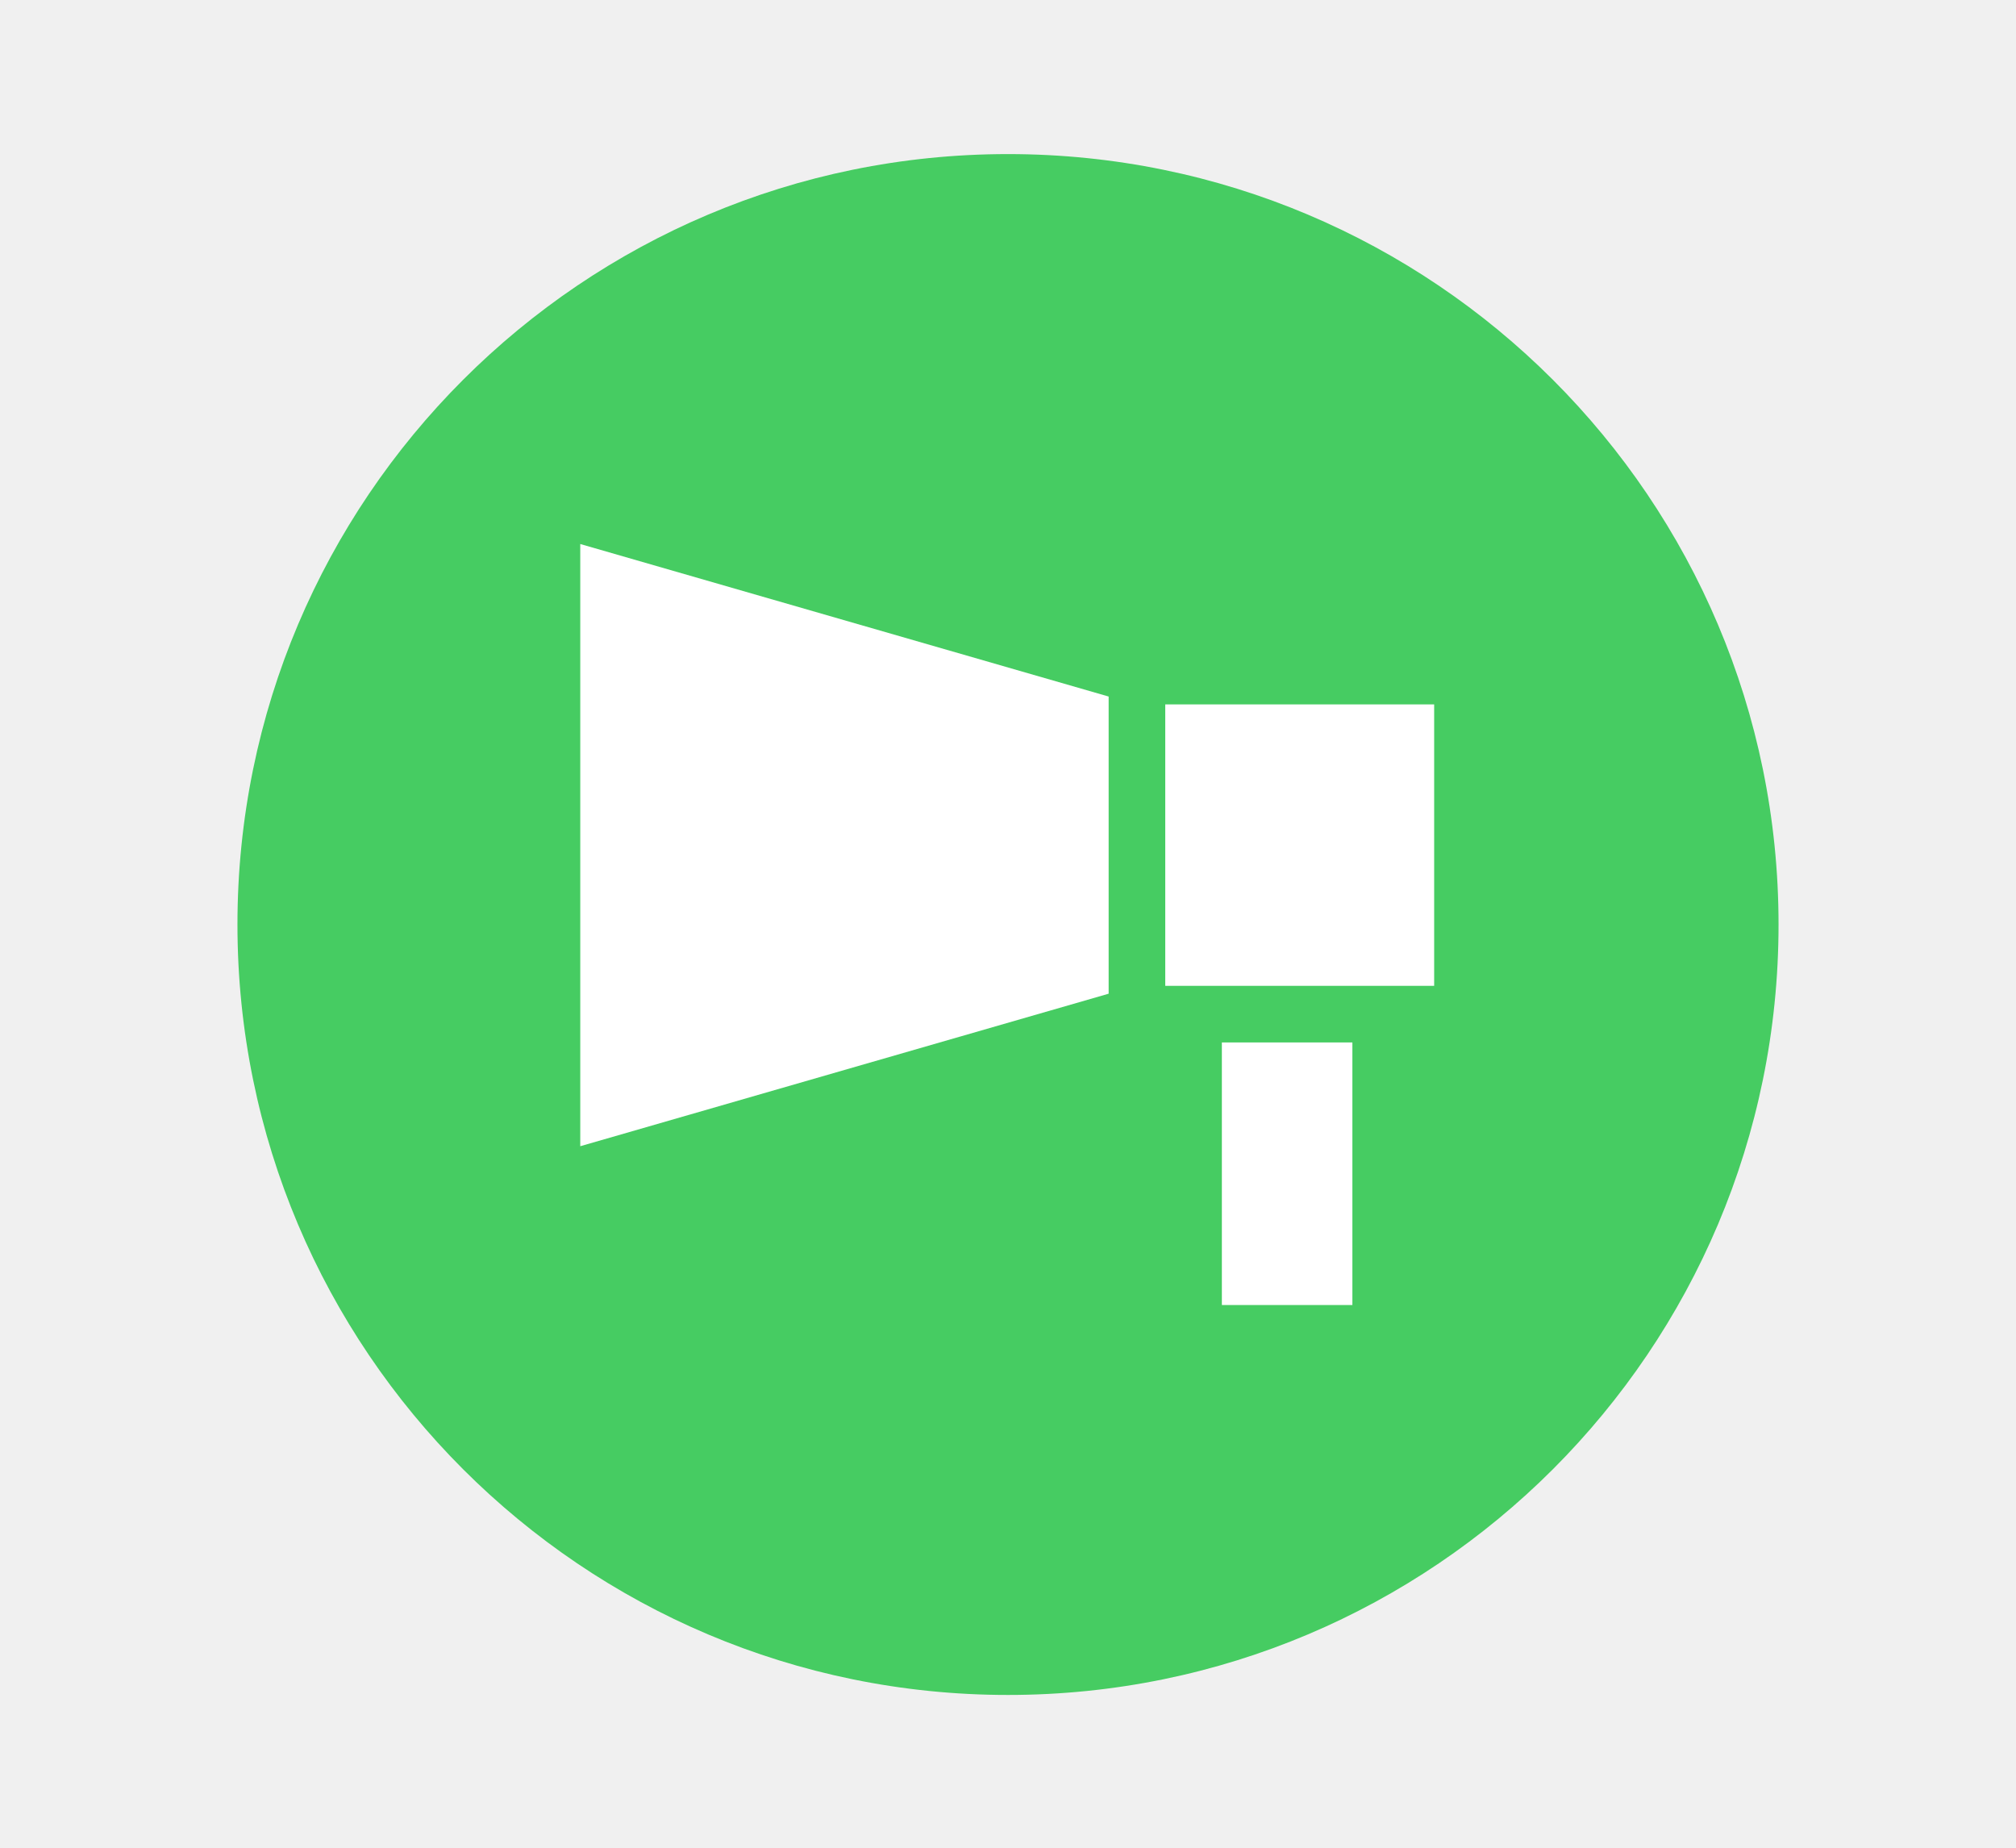
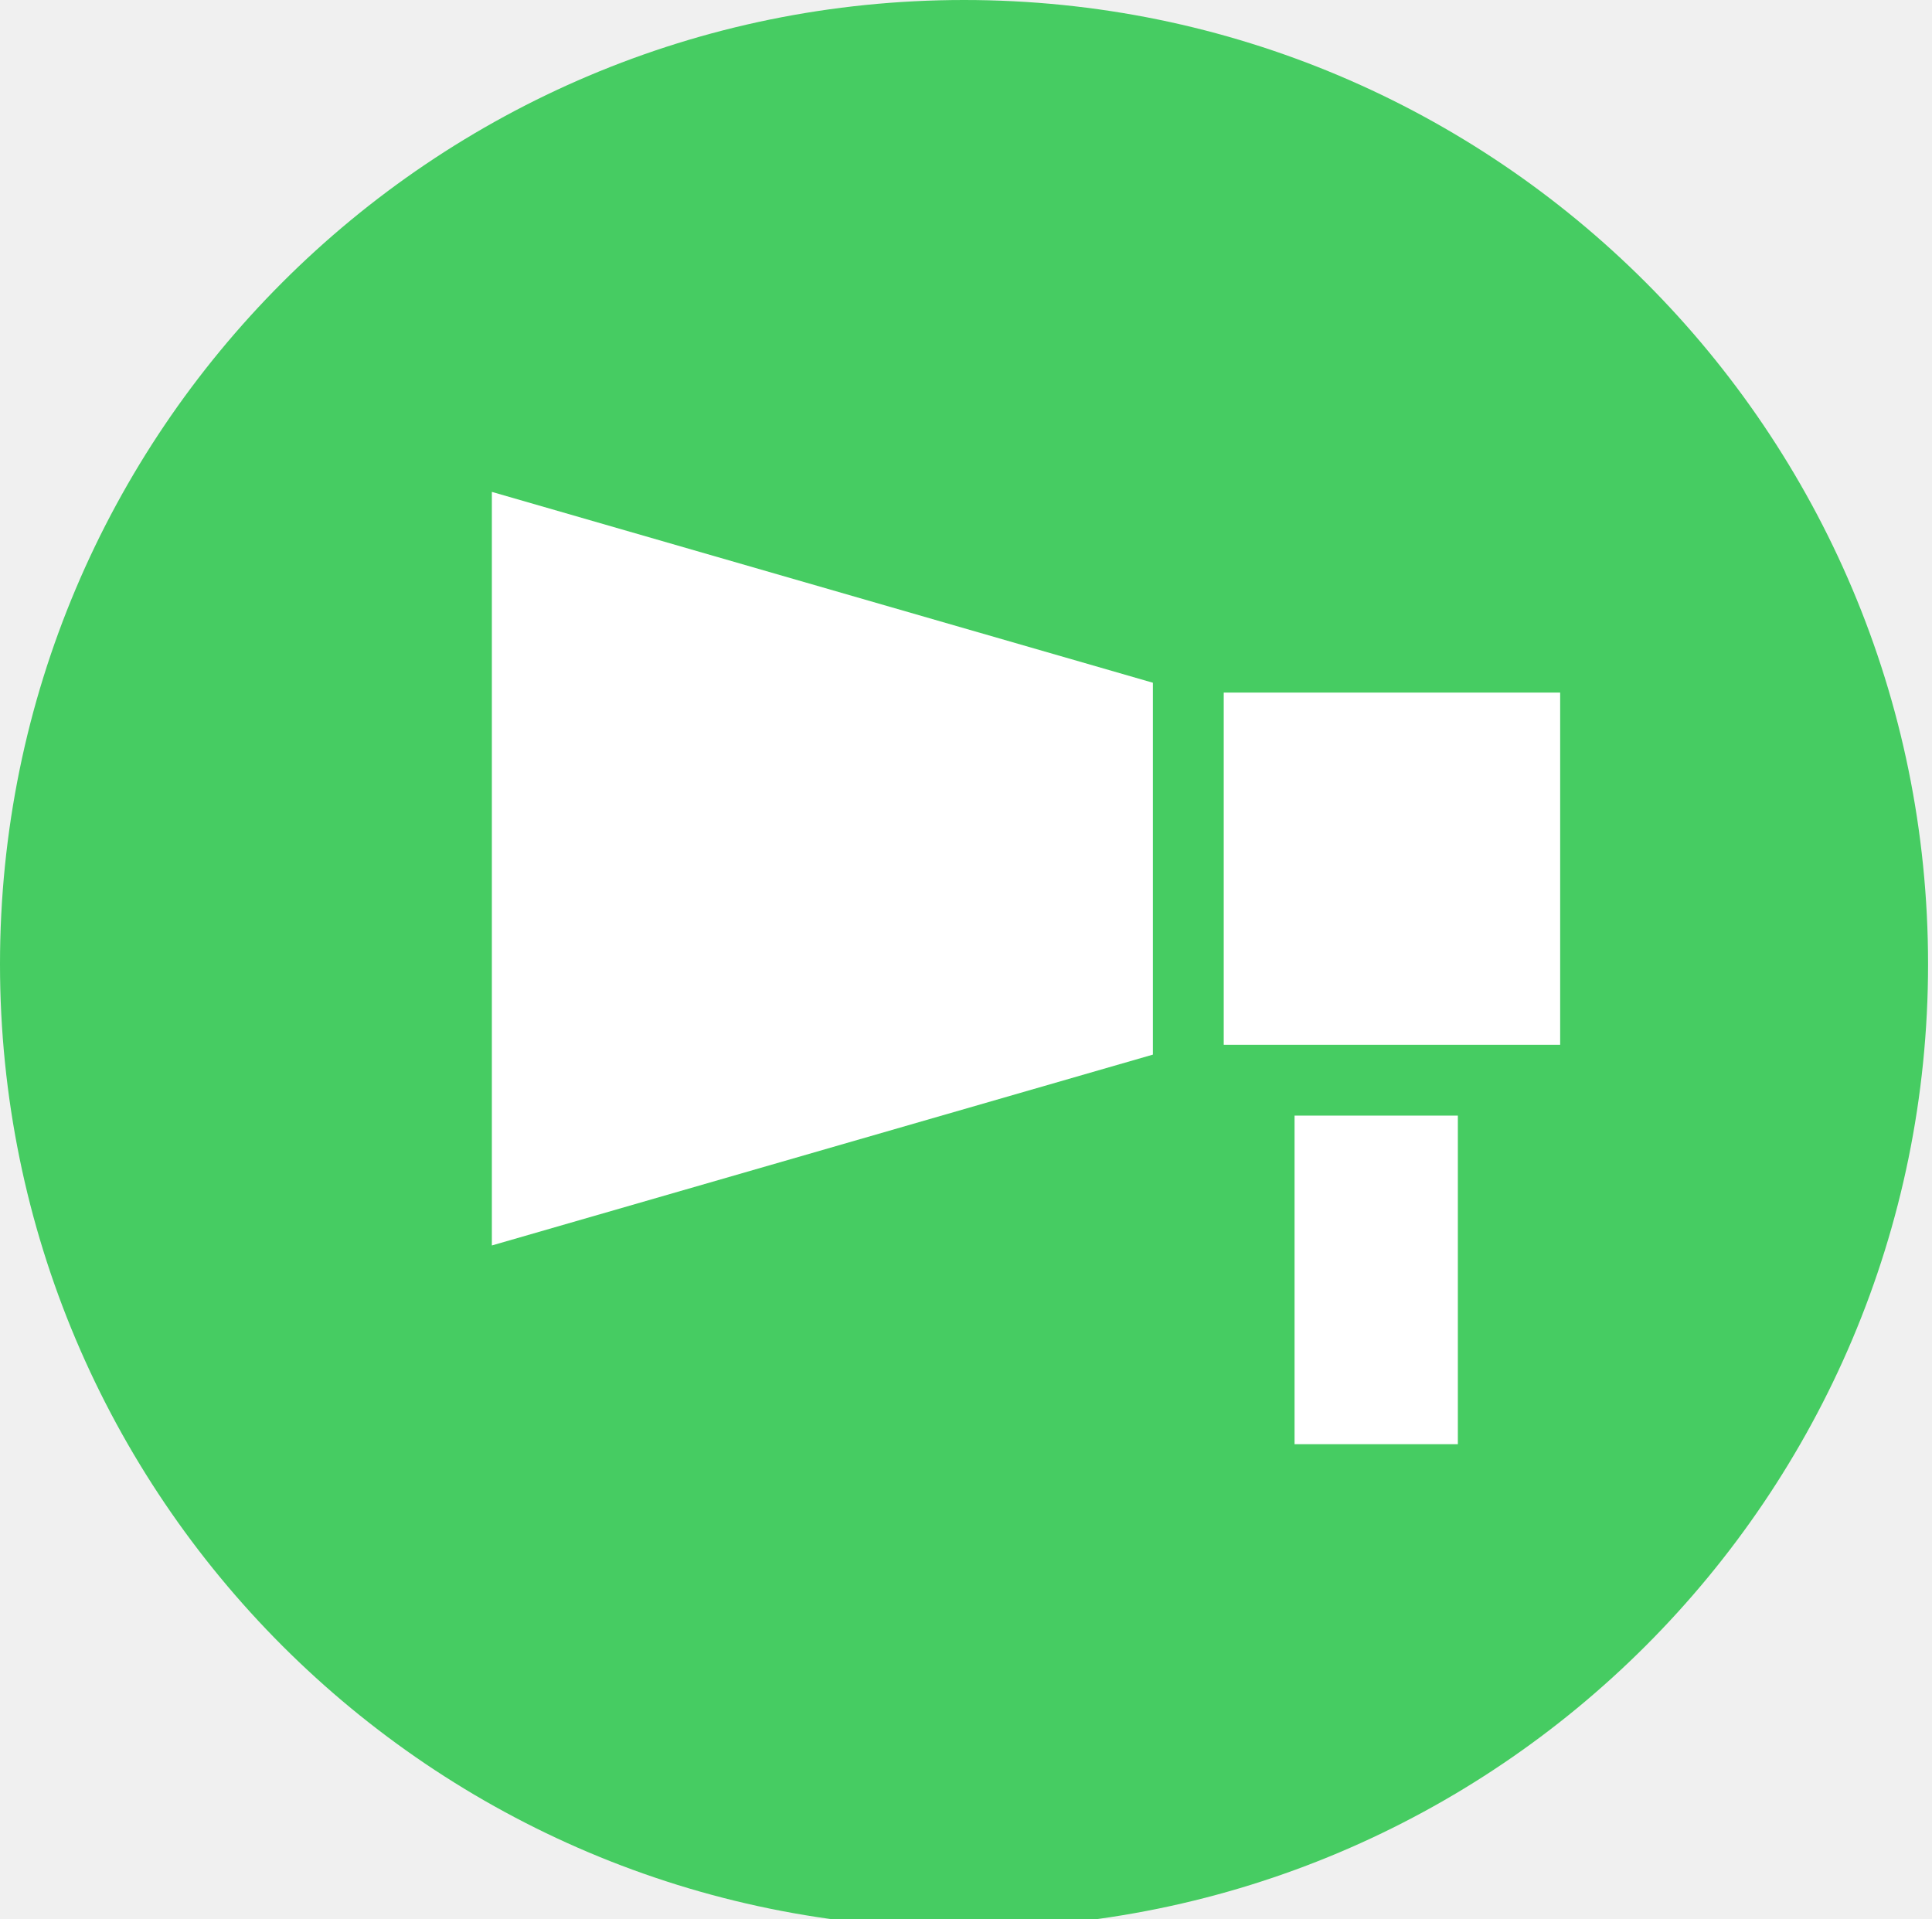
- <svg xmlns="http://www.w3.org/2000/svg" version="1.1" id="Layer_1" x="0px" y="0px" viewBox="0 0 128.2 117.5" style="enable-background:new 0 0 128.2 117.5;" xml:space="preserve">
-   <style type="text/css">
- 	.st0{display:none;}
+ <svg xmlns="http://www.w3.org/2000/svg" width="98.2" height="97.5">
+   <style type="text/css">.st0{display:none;}
	.st1{display:inline;}
	.st2{fill:#46CC62;}
	.st3{display:inline;fill:#46CC62;}
- 	.st4{fill:#FFFFFF;}
- </style>
-   <g class="st0">
-     <g id="Layer_1_7_" class="st1">
-       <g>
-         <path class="st2" d="M72.9,37.3H49.2c-0.9,0-1.7,0.7-1.7,1.7v15h-7.9c-0.9,0-1.7,0.7-1.7,1.7v16.6c0,0.9,0.7,1.7,1.7,1.7h15.8     h17.4c0.9,0,1.7-0.7,1.7-1.7V55.6V39C74.5,38.1,73.8,37.3,72.9,37.3z M50.9,40.6h20.4v12.1L65,49.3c-0.5-0.3-1.1-0.3-1.6,0     L55,53.9h-4.1L50.9,40.6L50.9,40.6z M41.3,57.2h7.9h4.6v13.3H41.3V57.2z M71.2,70.5H57.1v-14l7.1-3.9l7.1,3.9L71.2,70.5     C71.2,70.5,71.2,70.5,71.2,70.5z" />
-         <path class="st2" d="M45.9,59.3h-2.5c-0.2,0-0.4,0.2-0.4,0.4v2.5c0,0.2,0.2,0.4,0.4,0.4h2.5c0.2,0,0.4-0.2,0.4-0.4v-2.5     C46.3,59.5,46.1,59.3,45.9,59.3z" />
-         <path class="st2" d="M51.7,59.3h-2.5c-0.2,0-0.4,0.2-0.4,0.4v2.5c0,0.2,0.2,0.4,0.4,0.4h2.5c0.2,0,0.4-0.2,0.4-0.4v-2.5     C52.1,59.5,51.9,59.3,51.7,59.3z" />
-         <path class="st2" d="M45.9,65.1h-2.5c-0.2,0-0.4,0.2-0.4,0.4V68c0,0.2,0.2,0.4,0.4,0.4h2.5c0.2,0,0.4-0.2,0.4-0.4v-2.5     C46.3,65.3,46.1,65.1,45.9,65.1z" />
-         <path class="st2" d="M51.7,65.1h-2.5c-0.2,0-0.4,0.2-0.4,0.4V68c0,0.2,0.2,0.4,0.4,0.4h2.5c0.2,0,0.4-0.2,0.4-0.4v-2.5     C52.1,65.3,51.9,65.1,51.7,65.1z" />
-         <path class="st2" d="M62.5,59.3H60c-0.2,0-0.4,0.2-0.4,0.4v2.5c0,0.2,0.2,0.4,0.4,0.4h2.5c0.2,0,0.4-0.2,0.4-0.4v-2.5     C62.9,59.5,62.7,59.3,62.5,59.3z" />
-         <path class="st2" d="M65.8,62.7h2.5c0.2,0,0.4-0.2,0.4-0.4v-2.5c0-0.2-0.2-0.4-0.4-0.4h-2.5c-0.2,0-0.4,0.2-0.4,0.4v2.5     C65.4,62.5,65.6,62.7,65.8,62.7z" />
-         <path class="st2" d="M62.5,65.1H60c-0.2,0-0.4,0.2-0.4,0.4V68c0,0.2,0.2,0.4,0.4,0.4h2.5c0.2,0,0.4-0.2,0.4-0.4v-2.5     C62.9,65.3,62.7,65.1,62.5,65.1z" />
-         <path class="st2" d="M65.8,68.5h2.5c0.2,0,0.4-0.2,0.4-0.4v-2.5c0-0.2-0.2-0.4-0.4-0.4h-2.5c-0.2,0-0.4,0.2-0.4,0.4V68     C65.4,68.3,65.6,68.5,65.8,68.5z" />
-         <path class="st2" d="M54.2,46.6h2.5c0.2,0,0.4-0.2,0.4-0.4v-2.5c0-0.2-0.2-0.4-0.4-0.4h-2.5c-0.2,0-0.4,0.2-0.4,0.4v2.5     C53.8,46.4,53.9,46.6,54.2,46.6z" />
-         <path class="st2" d="M60,46.6h2.5c0.2,0,0.4-0.2,0.4-0.4v-2.5c0-0.2-0.2-0.4-0.4-0.4H60c-0.2,0-0.4,0.2-0.4,0.4v2.5     C59.6,46.4,59.8,46.6,60,46.6z" />
-         <path class="st2" d="M56.7,52.4c0.2,0,0.4-0.2,0.4-0.4v-2.5c0-0.2-0.2-0.4-0.4-0.4h-2.5c-0.2,0-0.4,0.2-0.4,0.4V52     c0,0.2,0.2,0.4,0.4,0.4H56.7z" />
-         <path class="st2" d="M65.8,46.6h2.5c0.2,0,0.4-0.2,0.4-0.4v-2.5c0-0.2-0.2-0.4-0.4-0.4h-2.5c-0.2,0-0.4,0.2-0.4,0.4v2.5     C65.4,46.4,65.6,46.6,65.8,46.6z" />
+ 	.st4{fill:#FFFFFF;}</style>
+   <g>
+     <rect fill="none" id="canvas_background" height="99.5" width="100.2" y="-1" x="-1" />
+   </g>
+   <g>
+     <g id="svg_1" class="st0">
+       <g class="st1" id="Layer_1_7_">
+         <g id="svg_2">
+           <path id="svg_3" d="m72.9,37.3l-23.7,0c-0.9,0 -1.7,0.7 -1.7,1.7l0,15l-7.9,0c-0.9,0 -1.7,0.7 -1.7,1.7l0,16.6c0,0.9 0.7,1.7 1.7,1.7l15.8,0l17.4,0c0.9,0 1.7,-0.7 1.7,-1.7l0,-16.7l0,-16.6c0,-0.9 -0.7,-1.7 -1.6,-1.7zm-22,3.3l20.4,0l0,12.1l-6.3,-3.4c-0.5,-0.3 -1.1,-0.3 -1.6,0l-8.4,4.6l-4.1,0l0,-13.3l0,0zm-9.6,16.6l7.9,0l4.6,0l0,13.3l-12.5,0l0,-13.3zm29.9,13.3l-14.1,0l0,-14l7.1,-3.9l7.1,3.9l-0.1,14c0,0 0,0 0,0z" class="st2" />
+           <path id="svg_4" d="m45.9,59.3l-2.5,0c-0.2,0 -0.4,0.2 -0.4,0.4l0,2.5c0,0.2 0.2,0.4 0.4,0.4l2.5,0c0.2,0 0.4,-0.2 0.4,-0.4l0,-2.5c0,-0.2 -0.2,-0.4 -0.4,-0.4z" class="st2" />
+           <path id="svg_5" d="m51.7,59.3l-2.5,0c-0.2,0 -0.4,0.2 -0.4,0.4l0,2.5c0,0.2 0.2,0.4 0.4,0.4l2.5,0c0.2,0 0.4,-0.2 0.4,-0.4l0,-2.5c0,-0.2 -0.2,-0.4 -0.4,-0.4z" class="st2" />
+           <path id="svg_6" d="m45.9,65.1l-2.5,0c-0.2,0 -0.4,0.2 -0.4,0.4l0,2.5c0,0.2 0.2,0.4 0.4,0.4l2.5,0c0.2,0 0.4,-0.2 0.4,-0.4l0,-2.5c0,-0.2 -0.2,-0.4 -0.4,-0.4z" class="st2" />
+           <path id="svg_7" d="m51.7,65.1l-2.5,0c-0.2,0 -0.4,0.2 -0.4,0.4l0,2.5c0,0.2 0.2,0.4 0.4,0.4l2.5,0c0.2,0 0.4,-0.2 0.4,-0.4l0,-2.5c0,-0.2 -0.2,-0.4 -0.4,-0.4z" class="st2" />
+           <path id="svg_8" d="m62.5,59.3l-2.5,0c-0.2,0 -0.4,0.2 -0.4,0.4l0,2.5c0,0.2 0.2,0.4 0.4,0.4l2.5,0c0.2,0 0.4,-0.2 0.4,-0.4l0,-2.5c0,-0.2 -0.2,-0.4 -0.4,-0.4z" class="st2" />
+           <path id="svg_9" d="m65.8,62.7l2.5,0c0.2,0 0.4,-0.2 0.4,-0.4l0,-2.5c0,-0.2 -0.2,-0.4 -0.4,-0.4l-2.5,0c-0.2,0 -0.4,0.2 -0.4,0.4l0,2.5c0,0.2 0.2,0.4 0.4,0.4z" class="st2" />
+           <path id="svg_10" d="m62.5,65.1l-2.5,0c-0.2,0 -0.4,0.2 -0.4,0.4l0,2.5c0,0.2 0.2,0.4 0.4,0.4l2.5,0c0.2,0 0.4,-0.2 0.4,-0.4l0,-2.5c0,-0.2 -0.2,-0.4 -0.4,-0.4z" class="st2" />
+           <path id="svg_11" d="m65.8,68.5l2.5,0c0.2,0 0.4,-0.2 0.4,-0.4l0,-2.5c0,-0.2 -0.2,-0.4 -0.4,-0.4l-2.5,0c-0.2,0 -0.4,0.2 -0.4,0.4l0,2.4c0,0.3 0.2,0.5 0.4,0.5z" class="st2" />
+           <path id="svg_12" d="m54.2,46.6l2.5,0c0.2,0 0.4,-0.2 0.4,-0.4l0,-2.5c0,-0.2 -0.2,-0.4 -0.4,-0.4l-2.5,0c-0.2,0 -0.4,0.2 -0.4,0.4l0,2.5c0,0.2 0.1,0.4 0.4,0.4z" class="st2" />
+           <path id="svg_13" d="m60,46.6l2.5,0c0.2,0 0.4,-0.2 0.4,-0.4l0,-2.5c0,-0.2 -0.2,-0.4 -0.4,-0.4l-2.5,0c-0.2,0 -0.4,0.2 -0.4,0.4l0,2.5c0,0.2 0.2,0.4 0.4,0.4z" class="st2" />
+           <path id="svg_14" d="m56.7,52.4c0.2,0 0.4,-0.2 0.4,-0.4l0,-2.5c0,-0.2 -0.2,-0.4 -0.4,-0.4l-2.5,0c-0.2,0 -0.4,0.2 -0.4,0.4l0,2.5c0,0.2 0.2,0.4 0.4,0.4l2.5,0z" class="st2" />
+           <path id="svg_15" d="m65.8,46.6l2.5,0c0.2,0 0.4,-0.2 0.4,-0.4l0,-2.5c0,-0.2 -0.2,-0.4 -0.4,-0.4l-2.5,0c-0.2,0 -0.4,0.2 -0.4,0.4l0,2.5c0,0.2 0.2,0.4 0.4,0.4z" class="st2" />
+         </g>
+       </g>
+     </g>
+     <g id="svg_16" class="st0">
+       <polygon id="svg_17" points="43.9,38.7 43.9,55 52.4,55 52.4,62.4 68.7,62.4 68.7,38.7  " class="st3" />
+       <polygon id="svg_18" points="43.9,57.7 43.9,62.4 48.6,62.4  " class="st3" />
+       <rect id="svg_19" height="2.8" width="24.8" class="st3" y="64.7" x="43.9" />
+       <polygon id="svg_20" points="50.1,57.3 46.5,57.3 50.1,60.9  " class="st3" />
+       <rect id="svg_21" height="2.8" width="24.8" class="st3" y="69.7" x="43.9" />
+     </g>
+     <g id="svg_22" class="st0">
+       <g id="svg_23" class="st1">
+         <path id="svg_24" d="m73.5,66c0,-0.1 -0.5,-2.3 -1.5,-4.7c-1.4,-3.5 -3.2,-5.8 -5.4,-6.9c-0.3,-0.2 -3.5,-1.7 -3.5,-1.7l-1.5,-1.3l-1.9,1.9l-1.2,0.1l-2,-2l-1.5,1.3l-2.6,1.3l-12.9,1.1c-0.2,0 -0.4,0.2 -0.5,0.4c-0.1,0.2 -0.1,0.5 0,0.7c1,1.8 1.9,3.5 2.6,5c-0.1,0.1 -0.2,0.2 -0.3,0.3c-2.4,2.4 -2.3,4.8 -1.5,6.1c0.5,0.9 1.5,1.3 2.4,1.3c0.5,0 1.1,-0.1 1.5,-0.4c0.1,-0.1 0.3,-0.2 0.4,-0.3c0.2,0.8 0.4,1.6 0.5,2.2c0.5,3.1 0.1,4.6 0.1,4.7c-0.1,0.2 0,0.4 0.1,0.6c0.1,0.2 0.3,0.3 0.5,0.3c0,0 0,0 0,0l20.5,-0.8c0.4,0 0.7,-0.3 0.7,-0.7c0,-0.5 0,-1 0,-1.6c0.1,0 0.3,0 0.4,0c0.7,0 1.4,-0.2 1.9,-0.7l3.8,-3.4c0.8,-0.7 1.2,-1.8 0.9,-2.8zm-27.3,8.5c0.1,-1.2 0.1,-3.6 -0.8,-7.2c1.1,-0.9 1.5,-2.2 1.3,-3.4c0.1,0 0.2,0.1 0.2,0.1l0.8,-0.1c0.3,0 0.5,-0.1 0.6,-0.3c0.1,-0.2 0.2,-0.4 0.1,-0.7l-2,-5.1c-0.1,-0.1 -0.2,-0.2 -0.4,-0.2l-0.5,0c-0.2,0 -0.2,0.1 -0.2,0.3l1.8,4.7c0,0.1 0,0.2 0,0.3c-0.1,0.1 -0.2,0.1 -0.4,0.1l-0.2,0c-0.1,0 -0.1,0 -0.2,0.1c0,0 0,-0.1 -0.1,-0.1c-0.6,-1.1 -2.1,-1 -2.7,-0.9c-0.7,-1.7 -1.7,-3.7 -2.8,-5.8l19.8,-1.6c0.7,1.7 3.1,7.7 4.2,13.9c-0.3,0.9 -0.4,2.4 0.4,3.4c0,0.6 0.1,1.2 0.1,1.8l-19,0.7zm19.7,-7.4l0.5,-4.2c0.4,0.9 0.8,1.9 1,2.8l-1.5,1.4z" class="st2" />
+         <path id="svg_25" d="m59.1,51.4c3.8,0 6.7,-3.6 6.7,-9.5c0,-4.1 -1.9,-6.6 -6.7,-6.6c-4.8,0 -6.8,2.5 -6.7,6.6c0.1,6 2.9,9.5 6.7,9.5z" class="st2" />
+         <path id="svg_26" d="m49.3,67.9l9.9,-0.6c0.6,0 1,-0.5 1,-1.1c0,-0.6 -0.5,-1 -1.1,-1l-9.9,0.6c-0.6,0 -1,0.5 -1,1.1c0.1,0.6 0.5,1 1.1,1c0,0 0,0 0,0z" class="st2" />
+         <path id="svg_27" d="m59.7,69.4l-9.9,0.6c-0.6,0 -1,0.5 -1,1.1c0,0.5 0.5,1 1,1c0,0 0,0 0.1,0l9.9,-0.6c0.6,0 1,-0.5 1,-1.1c0,-0.6 -0.5,-1 -1.1,-1z" class="st2" />
+         <path id="svg_28" d="m49.9,63.3c0.4,0.2 0.8,0.3 1.3,0.3c0.4,0 0.7,-0.2 0.9,-0.5c0.2,-0.3 0.2,-0.6 0.1,-1l-1.4,-3.6c-0.1,-0.4 -0.4,-0.7 -0.8,-0.9c-0.4,-0.2 -0.8,-0.3 -1.3,-0.3c-0.4,0 -0.7,0.2 -0.9,0.5c-0.2,0.3 -0.2,0.6 -0.1,1l1.4,3.6c0.1,0.3 0.4,0.6 0.8,0.9zm-1.2,-4.9c0.1,-0.1 0.2,-0.2 0.3,-0.2c0.1,0 0.3,0 0.4,0.1c0.1,0.1 0.2,0.2 0.3,0.3l1.4,3.6c0,0.1 0,0.2 0,0.3c-0.1,0.1 -0.2,0.1 -0.3,0.2c-0.1,0 -0.3,0 -0.4,-0.1c-0.1,-0.1 -0.2,-0.2 -0.3,-0.3l-1.4,-3.6c-0.1,-0.1 -0.1,-0.3 0,-0.3z" class="st2" />
+         <path id="svg_29" d="m53.5,63.1c0.1,0.1 0.2,0.2 0.4,0.2l1.8,-0.1c0.3,0 0.5,-0.1 0.6,-0.3c0.1,-0.2 0.2,-0.4 0.1,-0.7l-0.8,-1.9c0,-0.1 -0.1,-0.2 -0.2,-0.2c-0.1,-0.1 -0.2,-0.1 -0.3,-0.1l0,0c0.1,0 0.2,0 0.2,-0.1c0.1,-0.1 0.1,-0.2 0,-0.2l-0.7,-1.9c-0.1,-0.3 -0.3,-0.5 -0.6,-0.6c-0.3,-0.2 -0.5,-0.2 -0.8,-0.2l-1.8,0.1c-0.2,0 -0.2,0.1 -0.2,0.3l2.3,5.7zm1.1,-2.5c0.1,0.1 0.2,0.1 0.2,0.2l0.4,1.1c0,0.1 0,0.2 0,0.3c-0.1,0.1 -0.1,0.1 -0.2,0.1l-0.7,0.1l-0.7,-1.8l0.7,-0.1c0.1,0 0.2,0.1 0.3,0.1zm-1.4,-2.8c0.1,0 0.2,0 0.3,0.1c0.1,0.1 0.2,0.1 0.2,0.2l0.4,1.1c0,0.1 0,0.2 0,0.3c-0.1,0.1 -0.1,0.1 -0.2,0.1l-0.7,0.1l-0.7,-1.8l0.7,-0.1z" class="st2" />
+         <path id="svg_30" d="m56,59c0.1,0.3 0.4,0.6 0.8,0.9c0.4,0.3 0.9,0.4 1.3,0.4c0.1,0 0.3,0 0.4,0.1c0.1,0.1 0.2,0.2 0.3,0.3l0.4,0.9c0,0.1 0,0.2 0,0.3c-0.2,0.1 -0.3,0.1 -0.4,0.1c-0.1,0 -0.3,0 -0.4,-0.1c-0.1,-0.1 -0.2,-0.2 -0.3,-0.3l-0.1,-0.2c-0.1,-0.1 -0.2,-0.2 -0.4,-0.2l-0.5,0c-0.2,0 -0.2,0.1 -0.2,0.3l0.1,0.2c0.1,0.4 0.4,0.7 0.8,0.9c0.4,0.2 0.8,0.3 1.3,0.3c0.4,0 0.7,-0.2 0.9,-0.5c0.2,-0.3 0.2,-0.6 0.1,-1l-0.4,-0.9c-0.1,-0.3 -0.4,-0.6 -0.8,-0.9c-0.4,-0.3 -0.9,-0.4 -1.3,-0.3c-0.1,0 -0.3,0 -0.4,-0.1c-0.1,-0.1 -0.2,-0.2 -0.2,-0.3l-0.4,-0.9c0,-0.1 0,-0.2 0,-0.3c0.1,-0.1 0.2,-0.2 0.3,-0.2c0.1,0 0.3,0 0.4,0.1c0.1,0.1 0.2,0.2 0.3,0.3l0.1,0.2c0.1,0.1 0.2,0.2 0.4,0.2l0.5,0c0.2,0 0.2,-0.1 0.2,-0.3l-0.1,-0.2c-0.1,-0.4 -0.4,-0.7 -0.8,-0.9c-0.4,-0.2 -0.8,-0.3 -1.3,-0.3c-0.4,0 -0.7,0.2 -1,0.5c-0.2,0.3 -0.2,0.6 -0.1,1l0.5,0.9z" class="st2" />
+       </g>
+     </g>
+     <g id="svg_31">
+       <circle id="svg_32" r="49" cy="49" cx="49" class="st2" />
+       <g id="svg_33">
+         <rect id="svg_34" height="16.7" width="8.3" class="st4" y="56.7" x="65.8" />
+         <polygon id="svg_35" points="25,25 25,63.3 58.6,53.6 58.6,34.7 " class="st4" />
+         <rect id="svg_36" height="17.9" width="17.1" class="st4" y="35.2" x="62.2" />
      </g>
    </g>
  </g>
-   <g class="st0">
-     <polygon class="st3" points="43.9,38.7 43.9,55 52.4,55 52.4,62.4 68.7,62.4 68.7,38.7  " />
-     <polygon class="st3" points="43.9,57.7 43.9,62.4 48.6,62.4  " />
-     <rect x="43.9" y="64.7" class="st3" width="24.8" height="2.8" />
-     <polygon class="st3" points="50.1,57.3 46.5,57.3 50.1,60.9  " />
-     <rect x="43.9" y="69.7" class="st3" width="24.8" height="2.8" />
-   </g>
-   <g class="st0">
-     <g class="st1">
-       <path class="st2" d="M73.5,66c0-0.1-0.5-2.3-1.5-4.7c-1.4-3.5-3.2-5.8-5.4-6.9c-0.3-0.2-3.5-1.7-3.5-1.7l-1.5-1.3l-1.9,1.9    l-1.2,0.1l-2-2l-1.5,1.3L52.4,54l-12.9,1.1c-0.2,0-0.4,0.2-0.5,0.4c-0.1,0.2-0.1,0.5,0,0.7c1,1.8,1.9,3.5,2.6,5    c-0.1,0.1-0.2,0.2-0.3,0.3c-2.4,2.4-2.3,4.8-1.5,6.1c0.5,0.9,1.5,1.3,2.4,1.3c0.5,0,1.1-0.1,1.5-0.4c0.1-0.1,0.3-0.2,0.4-0.3    c0.2,0.8,0.4,1.6,0.5,2.2c0.5,3.1,0.1,4.6,0.1,4.7c-0.1,0.2,0,0.4,0.1,0.6c0.1,0.2,0.3,0.3,0.5,0.3c0,0,0,0,0,0l20.5-0.8    c0.4,0,0.7-0.3,0.7-0.7c0-0.5,0-1,0-1.6c0.1,0,0.3,0,0.4,0c0.7,0,1.4-0.2,1.9-0.7l3.8-3.4C73.4,68.1,73.8,67,73.5,66z M46.2,74.5    c0.1-1.2,0.1-3.6-0.8-7.2c1.1-0.9,1.5-2.2,1.3-3.4c0.1,0,0.2,0.1,0.2,0.1l0.8-0.1c0.3,0,0.5-0.1,0.6-0.3c0.1-0.2,0.2-0.4,0.1-0.7    l-2-5.1c-0.1-0.1-0.2-0.2-0.4-0.2l-0.5,0c-0.2,0-0.2,0.1-0.2,0.3l1.8,4.7c0,0.1,0,0.2,0,0.3C47,63,46.9,63,46.7,63l-0.2,0    c-0.1,0-0.1,0-0.2,0.1c0,0,0-0.1-0.1-0.1c-0.6-1.1-2.1-1-2.7-0.9c-0.7-1.7-1.7-3.7-2.8-5.8l19.8-1.6c0.7,1.7,3.1,7.7,4.2,13.9    c-0.3,0.9-0.4,2.4,0.4,3.4c0,0.6,0.1,1.2,0.1,1.8L46.2,74.5z M65.9,67.1l0.5-4.2c0.4,0.9,0.8,1.9,1,2.8L65.9,67.1z" />
-       <path class="st2" d="M59.1,51.4c3.8,0,6.7-3.6,6.7-9.5c0-4.1-1.9-6.6-6.7-6.6c-4.8,0-6.8,2.5-6.7,6.6    C52.5,47.9,55.3,51.4,59.1,51.4z" />
-       <path class="st2" d="M49.3,67.9l9.9-0.6c0.6,0,1-0.5,1-1.1c0-0.6-0.5-1-1.1-1l-9.9,0.6c-0.6,0-1,0.5-1,1.1    C48.3,67.5,48.7,67.9,49.3,67.9C49.3,67.9,49.3,67.9,49.3,67.9z" />
-       <path class="st2" d="M59.7,69.4L49.8,70c-0.6,0-1,0.5-1,1.1c0,0.5,0.5,1,1,1c0,0,0,0,0.1,0l9.9-0.6c0.6,0,1-0.5,1-1.1    C60.8,69.8,60.3,69.4,59.7,69.4z" />
-       <path class="st2" d="M49.9,63.3c0.4,0.2,0.8,0.3,1.3,0.3c0.4,0,0.7-0.2,0.9-0.5c0.2-0.3,0.2-0.6,0.1-1l-1.4-3.6    c-0.1-0.4-0.4-0.7-0.8-0.9c-0.4-0.2-0.8-0.3-1.3-0.3c-0.4,0-0.7,0.2-0.9,0.5c-0.2,0.3-0.2,0.6-0.1,1l1.4,3.6    C49.2,62.7,49.5,63,49.9,63.3z M48.7,58.4c0.1-0.1,0.2-0.2,0.3-0.2c0.1,0,0.3,0,0.4,0.1c0.1,0.1,0.2,0.2,0.3,0.3l1.4,3.6    c0,0.1,0,0.2,0,0.3c-0.1,0.1-0.2,0.1-0.3,0.2c-0.1,0-0.3,0-0.4-0.1c-0.1-0.1-0.2-0.2-0.3-0.3l-1.4-3.6    C48.6,58.6,48.6,58.4,48.7,58.4z" />
-       <path class="st2" d="M53.5,63.1c0.1,0.1,0.2,0.2,0.4,0.2l1.8-0.1c0.3,0,0.5-0.1,0.6-0.3c0.1-0.2,0.2-0.4,0.1-0.7l-0.8-1.9    c0-0.1-0.1-0.2-0.2-0.2C55.3,60,55.2,60,55.1,60l0,0c0.1,0,0.2,0,0.2-0.1c0.1-0.1,0.1-0.2,0-0.2l-0.7-1.9    c-0.1-0.3-0.3-0.5-0.6-0.6c-0.3-0.2-0.5-0.2-0.8-0.2l-1.8,0.1c-0.2,0-0.2,0.1-0.2,0.3L53.5,63.1z M54.6,60.6    c0.1,0.1,0.2,0.1,0.2,0.2l0.4,1.1c0,0.1,0,0.2,0,0.3c-0.1,0.1-0.1,0.1-0.2,0.1l-0.7,0.1l-0.7-1.8l0.7-0.1    C54.4,60.5,54.5,60.6,54.6,60.6z M53.2,57.8c0.1,0,0.2,0,0.3,0.1c0.1,0.1,0.2,0.1,0.2,0.2l0.4,1.1c0,0.1,0,0.2,0,0.3    c-0.1,0.1-0.1,0.1-0.2,0.1l-0.7,0.1l-0.7-1.8L53.2,57.8z" />
-       <path class="st2" d="M56,59c0.1,0.3,0.4,0.6,0.8,0.9c0.4,0.3,0.9,0.4,1.3,0.4c0.1,0,0.3,0,0.4,0.1c0.1,0.1,0.2,0.2,0.3,0.3    l0.4,0.9c0,0.1,0,0.2,0,0.3C59,62,58.9,62,58.8,62c-0.1,0-0.3,0-0.4-0.1c-0.1-0.1-0.2-0.2-0.3-0.3L58,61.4    c-0.1-0.1-0.2-0.2-0.4-0.2l-0.5,0c-0.2,0-0.2,0.1-0.2,0.3l0.1,0.2c0.1,0.4,0.4,0.7,0.8,0.9c0.4,0.2,0.8,0.3,1.3,0.3    c0.4,0,0.7-0.2,0.9-0.5c0.2-0.3,0.2-0.6,0.1-1l-0.4-0.9c-0.1-0.3-0.4-0.6-0.8-0.9c-0.4-0.3-0.9-0.4-1.3-0.3c-0.1,0-0.3,0-0.4-0.1    C57.1,59.1,57,59,57,58.9L56.6,58c0-0.1,0-0.2,0-0.3c0.1-0.1,0.2-0.2,0.3-0.2c0.1,0,0.3,0,0.4,0.1c0.1,0.1,0.2,0.2,0.3,0.3    l0.1,0.2c0.1,0.1,0.2,0.2,0.4,0.2l0.5,0c0.2,0,0.2-0.1,0.2-0.3l-0.1-0.2c-0.1-0.4-0.4-0.7-0.8-0.9c-0.4-0.2-0.8-0.3-1.3-0.3    c-0.4,0-0.7,0.2-1,0.5c-0.2,0.3-0.2,0.6-0.1,1L56,59z" />
-     </g>
-   </g>
-   <g>
-     <circle class="st2" cx="64.1" cy="58.8" r="49" />
-     <g>
-       <rect x="77.7" y="66.3" class="st4" width="8.3" height="16.7" />
-       <polygon class="st4" points="36.9,34.6 36.9,72.9 70.5,63.2 70.5,44.3   " />
-       <rect x="74.1" y="44.8" class="st4" width="17.1" height="17.9" />
-     </g>
-   </g>
</svg>
